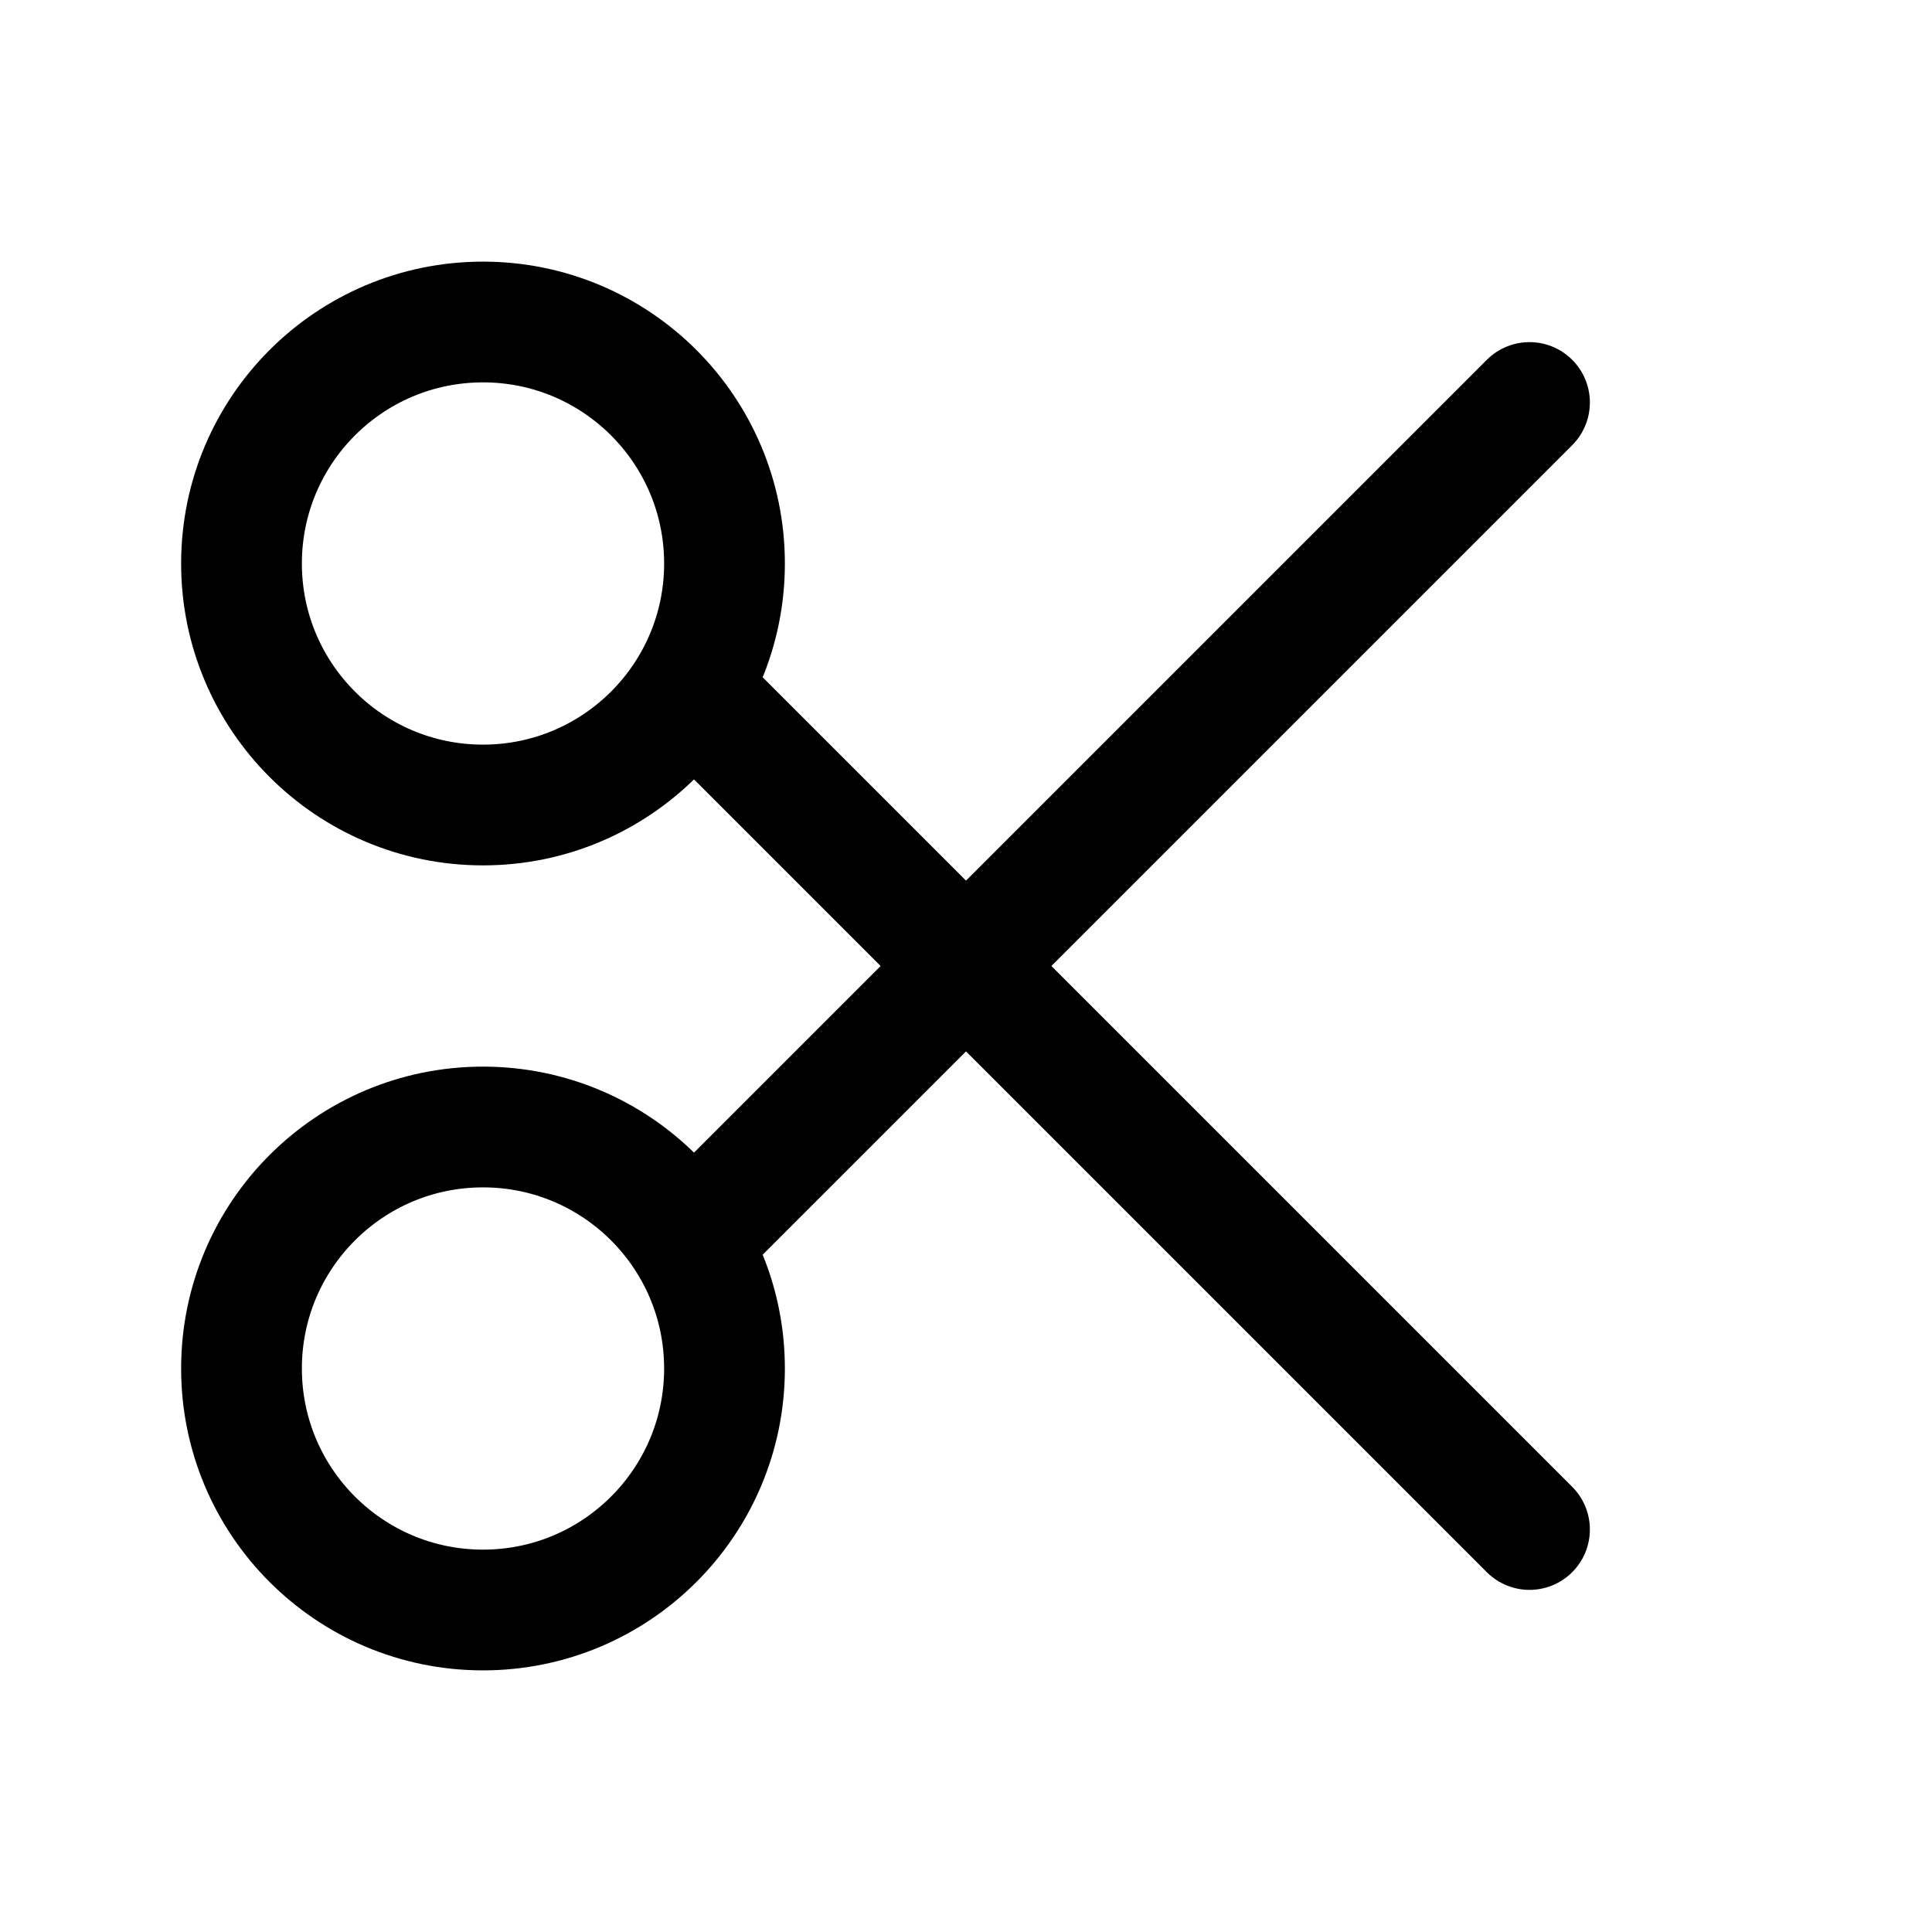
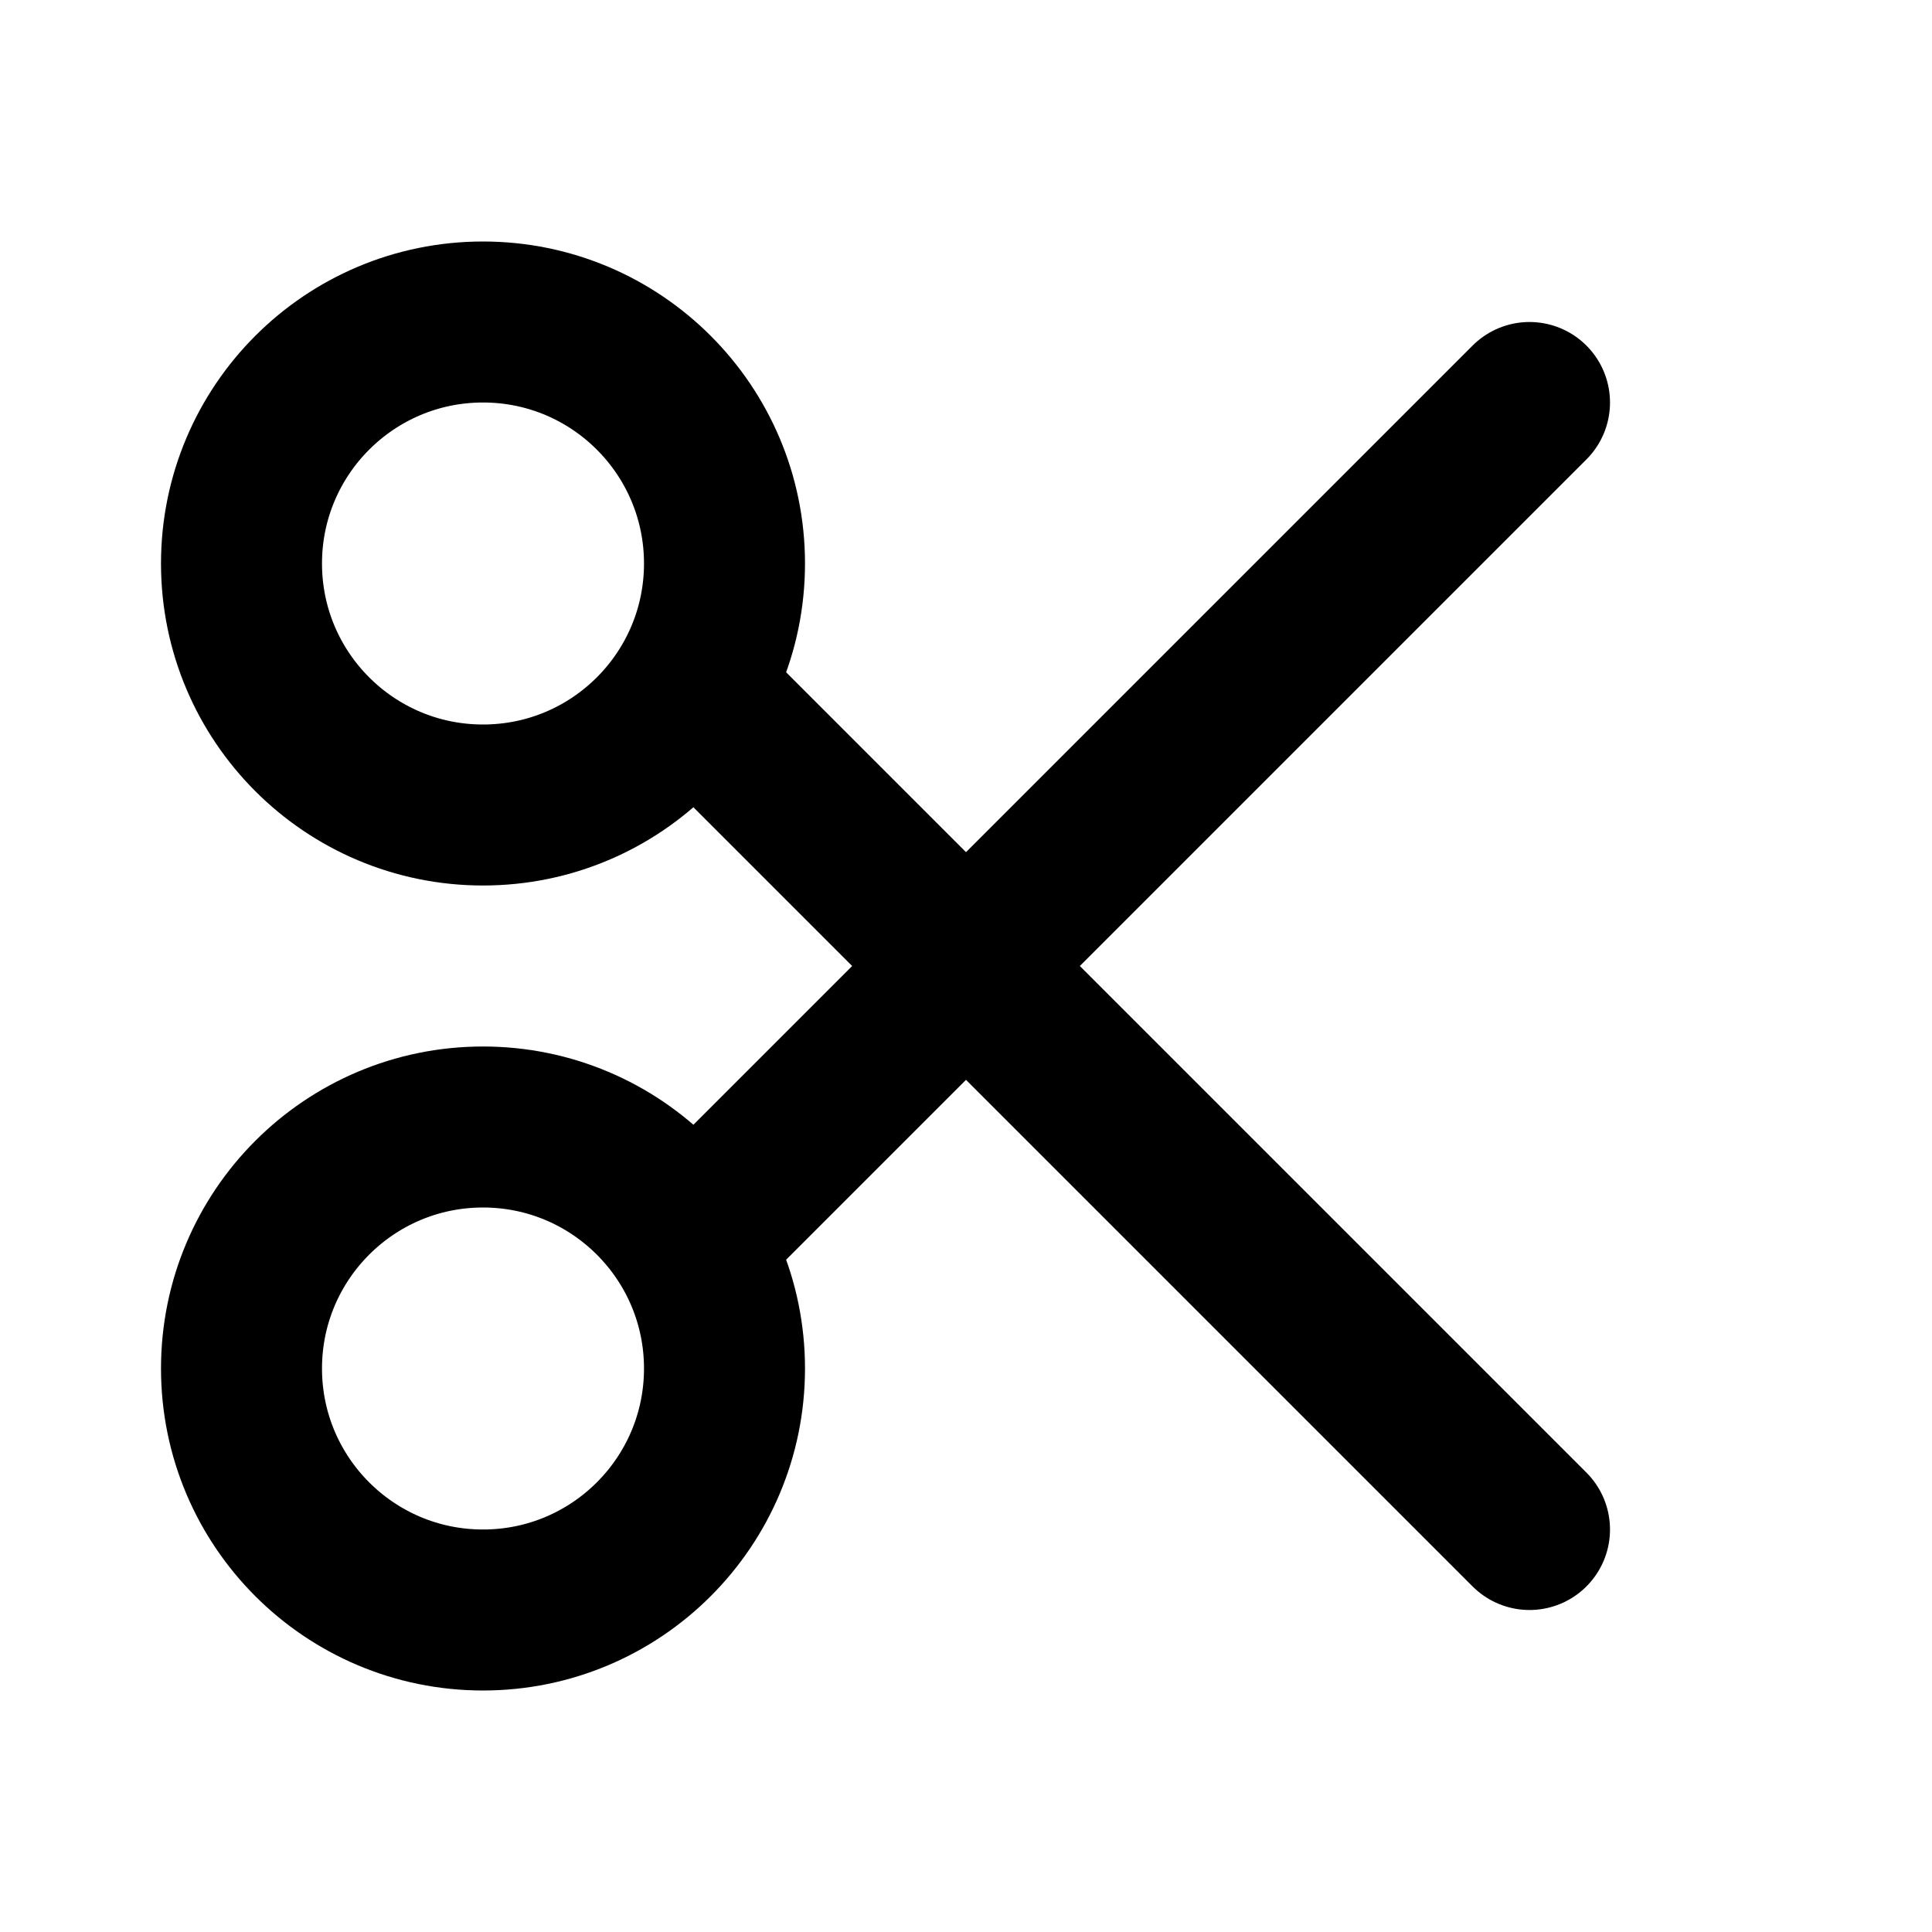
- <svg xmlns="http://www.w3.org/2000/svg" class="icon icon-tabler icon-tabler-scissors" viewBox="0 0 24 24" stroke-width="1.5" stroke="currentColor" fill="none" stroke-linecap="round" stroke-linejoin="round">
-   <path stroke="none" d="M0 0h24v24H0z" fill="none" />
-   <path d="M6 7m-3 0a3 3 0 1 0 6 0a3 3 0 1 0 -6 0" />
-   <path d="M6 17m-3 0a3 3 0 1 0 6 0a3 3 0 1 0 -6 0" />
-   <path d="M8.6 8.6l10.4 10.4" />
-   <path d="M8.6 15.4l10.4 -10.4" />
+ <svg xmlns="http://www.w3.org/2000/svg" viewBox="0 0 24 24">
+   <g fill="none" stroke="currentColor" stroke-linecap="round" stroke-linejoin="round" stroke-width="2">
+     <circle cx="6" cy="7" r="3" />
+     <circle cx="6" cy="17" r="3" />
+     <path d="M8.6 8.6 19 19M8.6 15.4 19 5" />
+   </g>
</svg>
